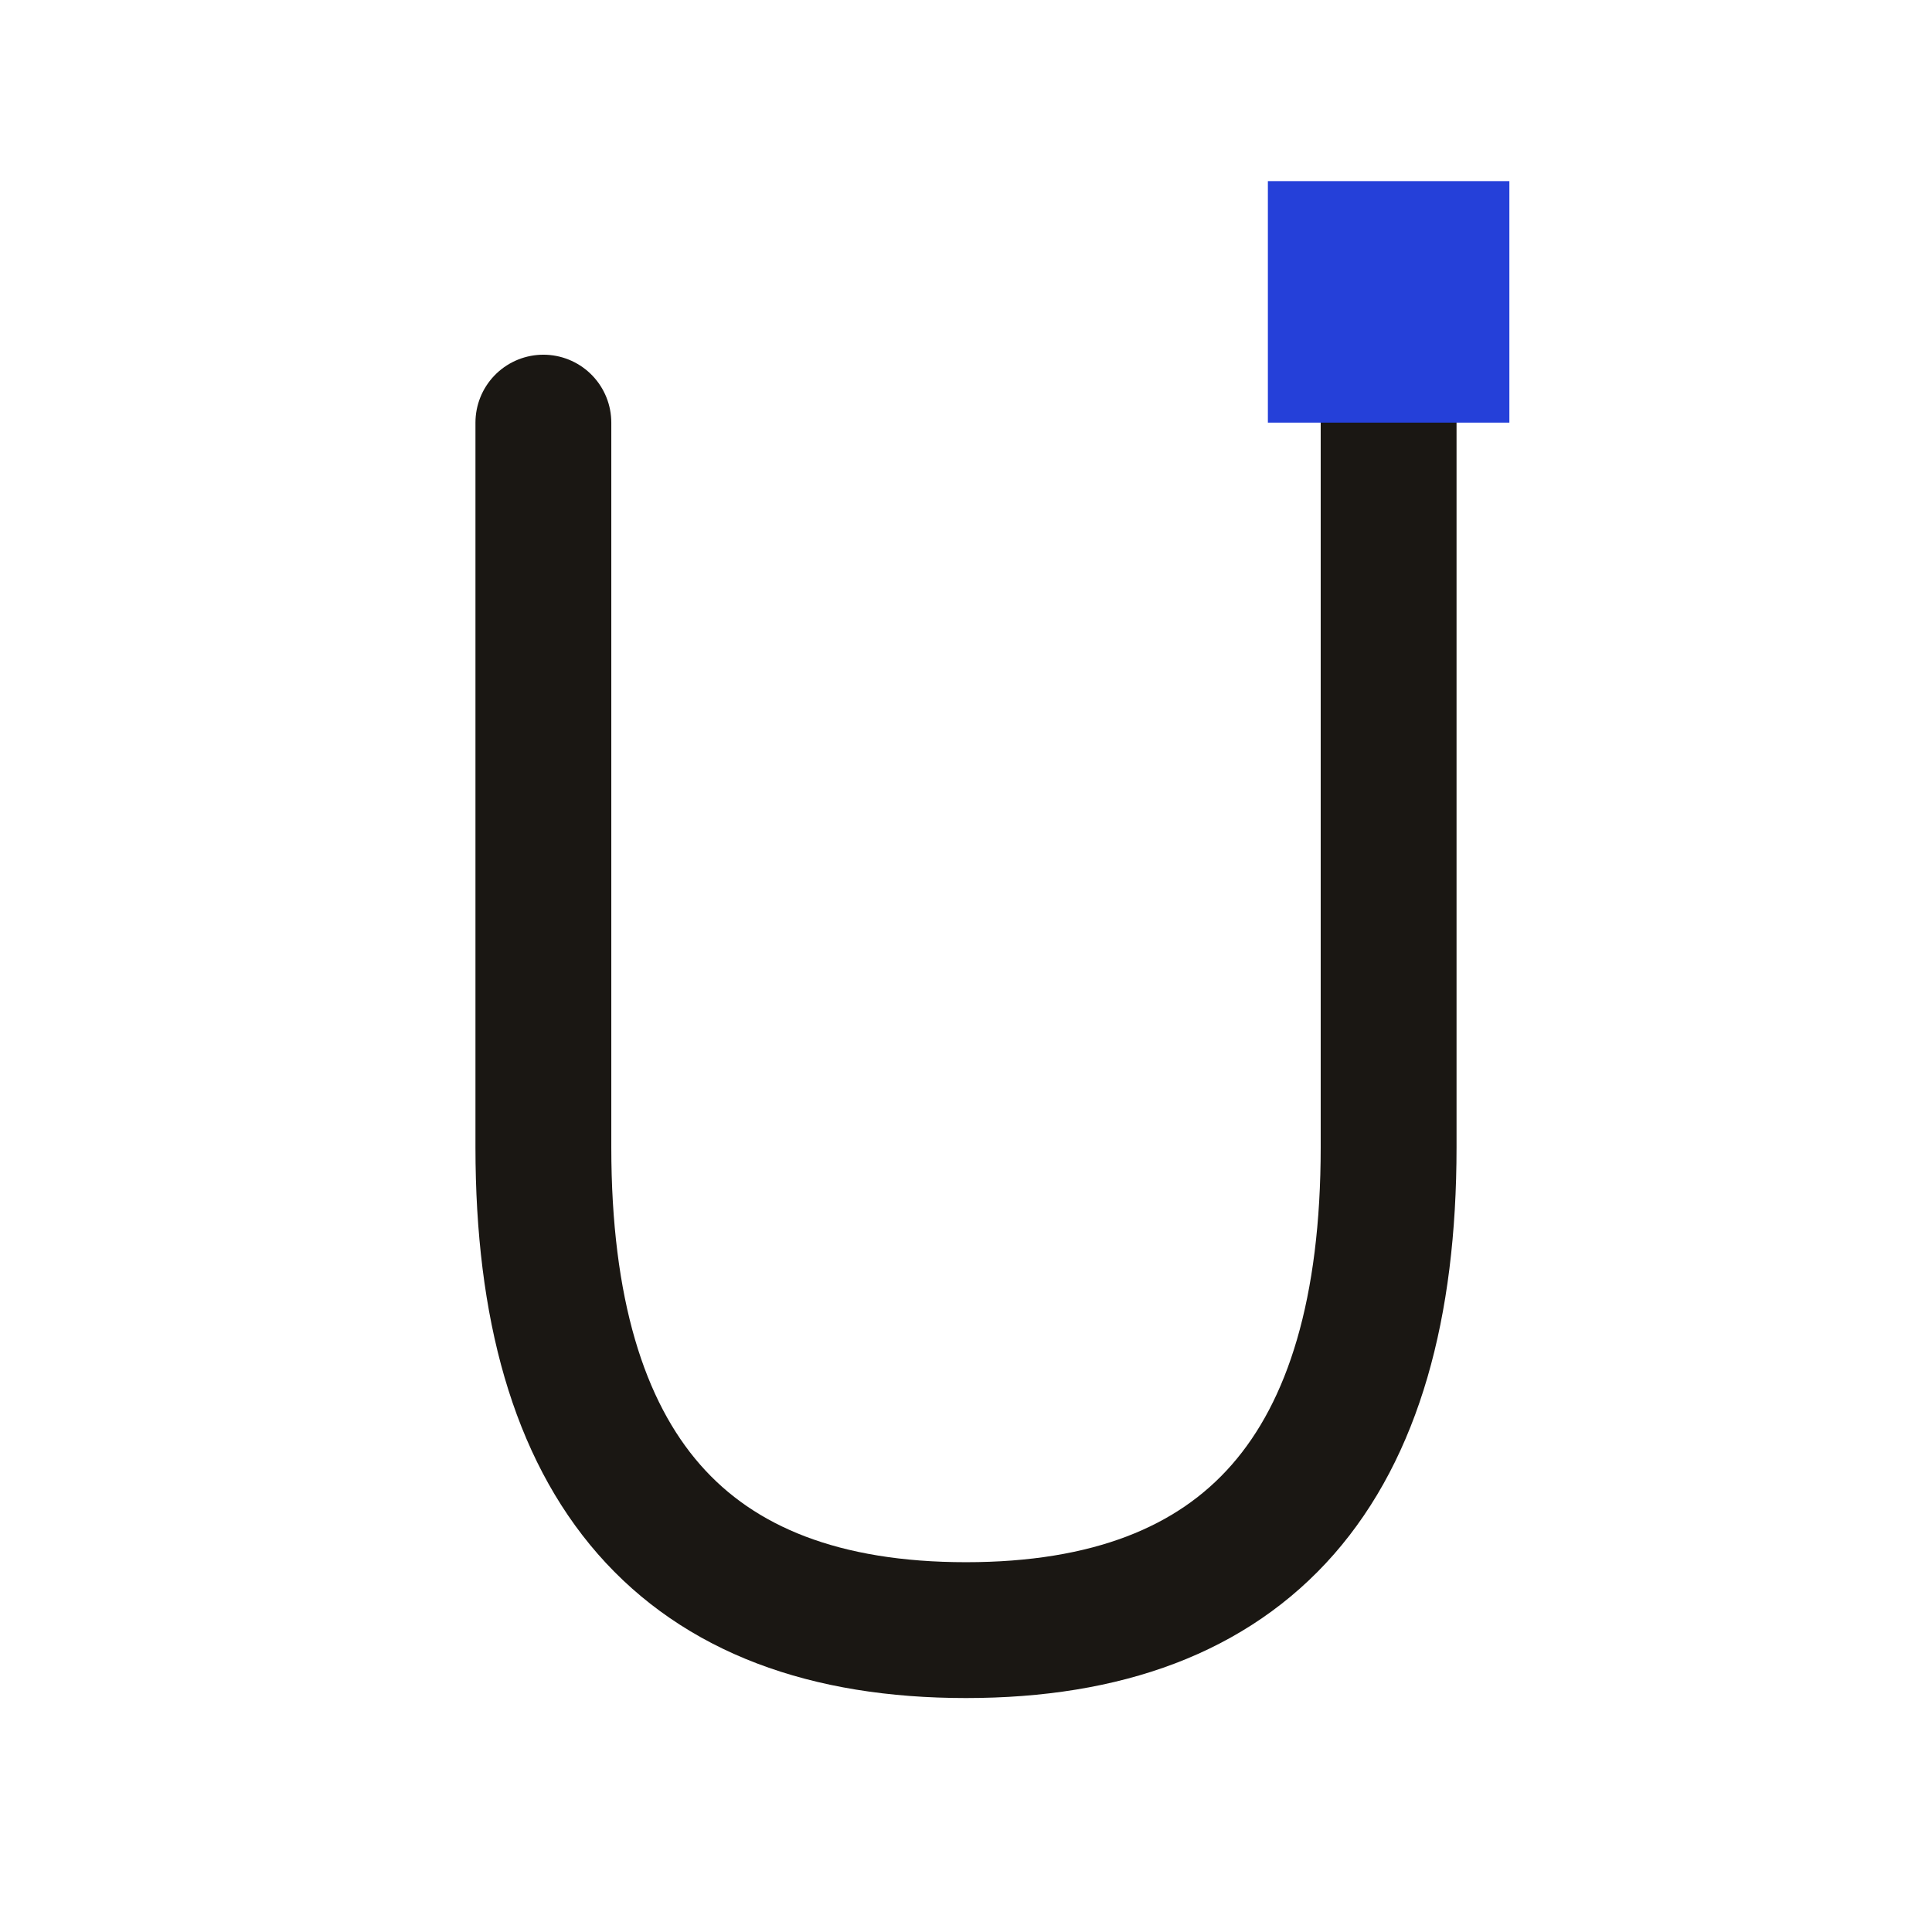
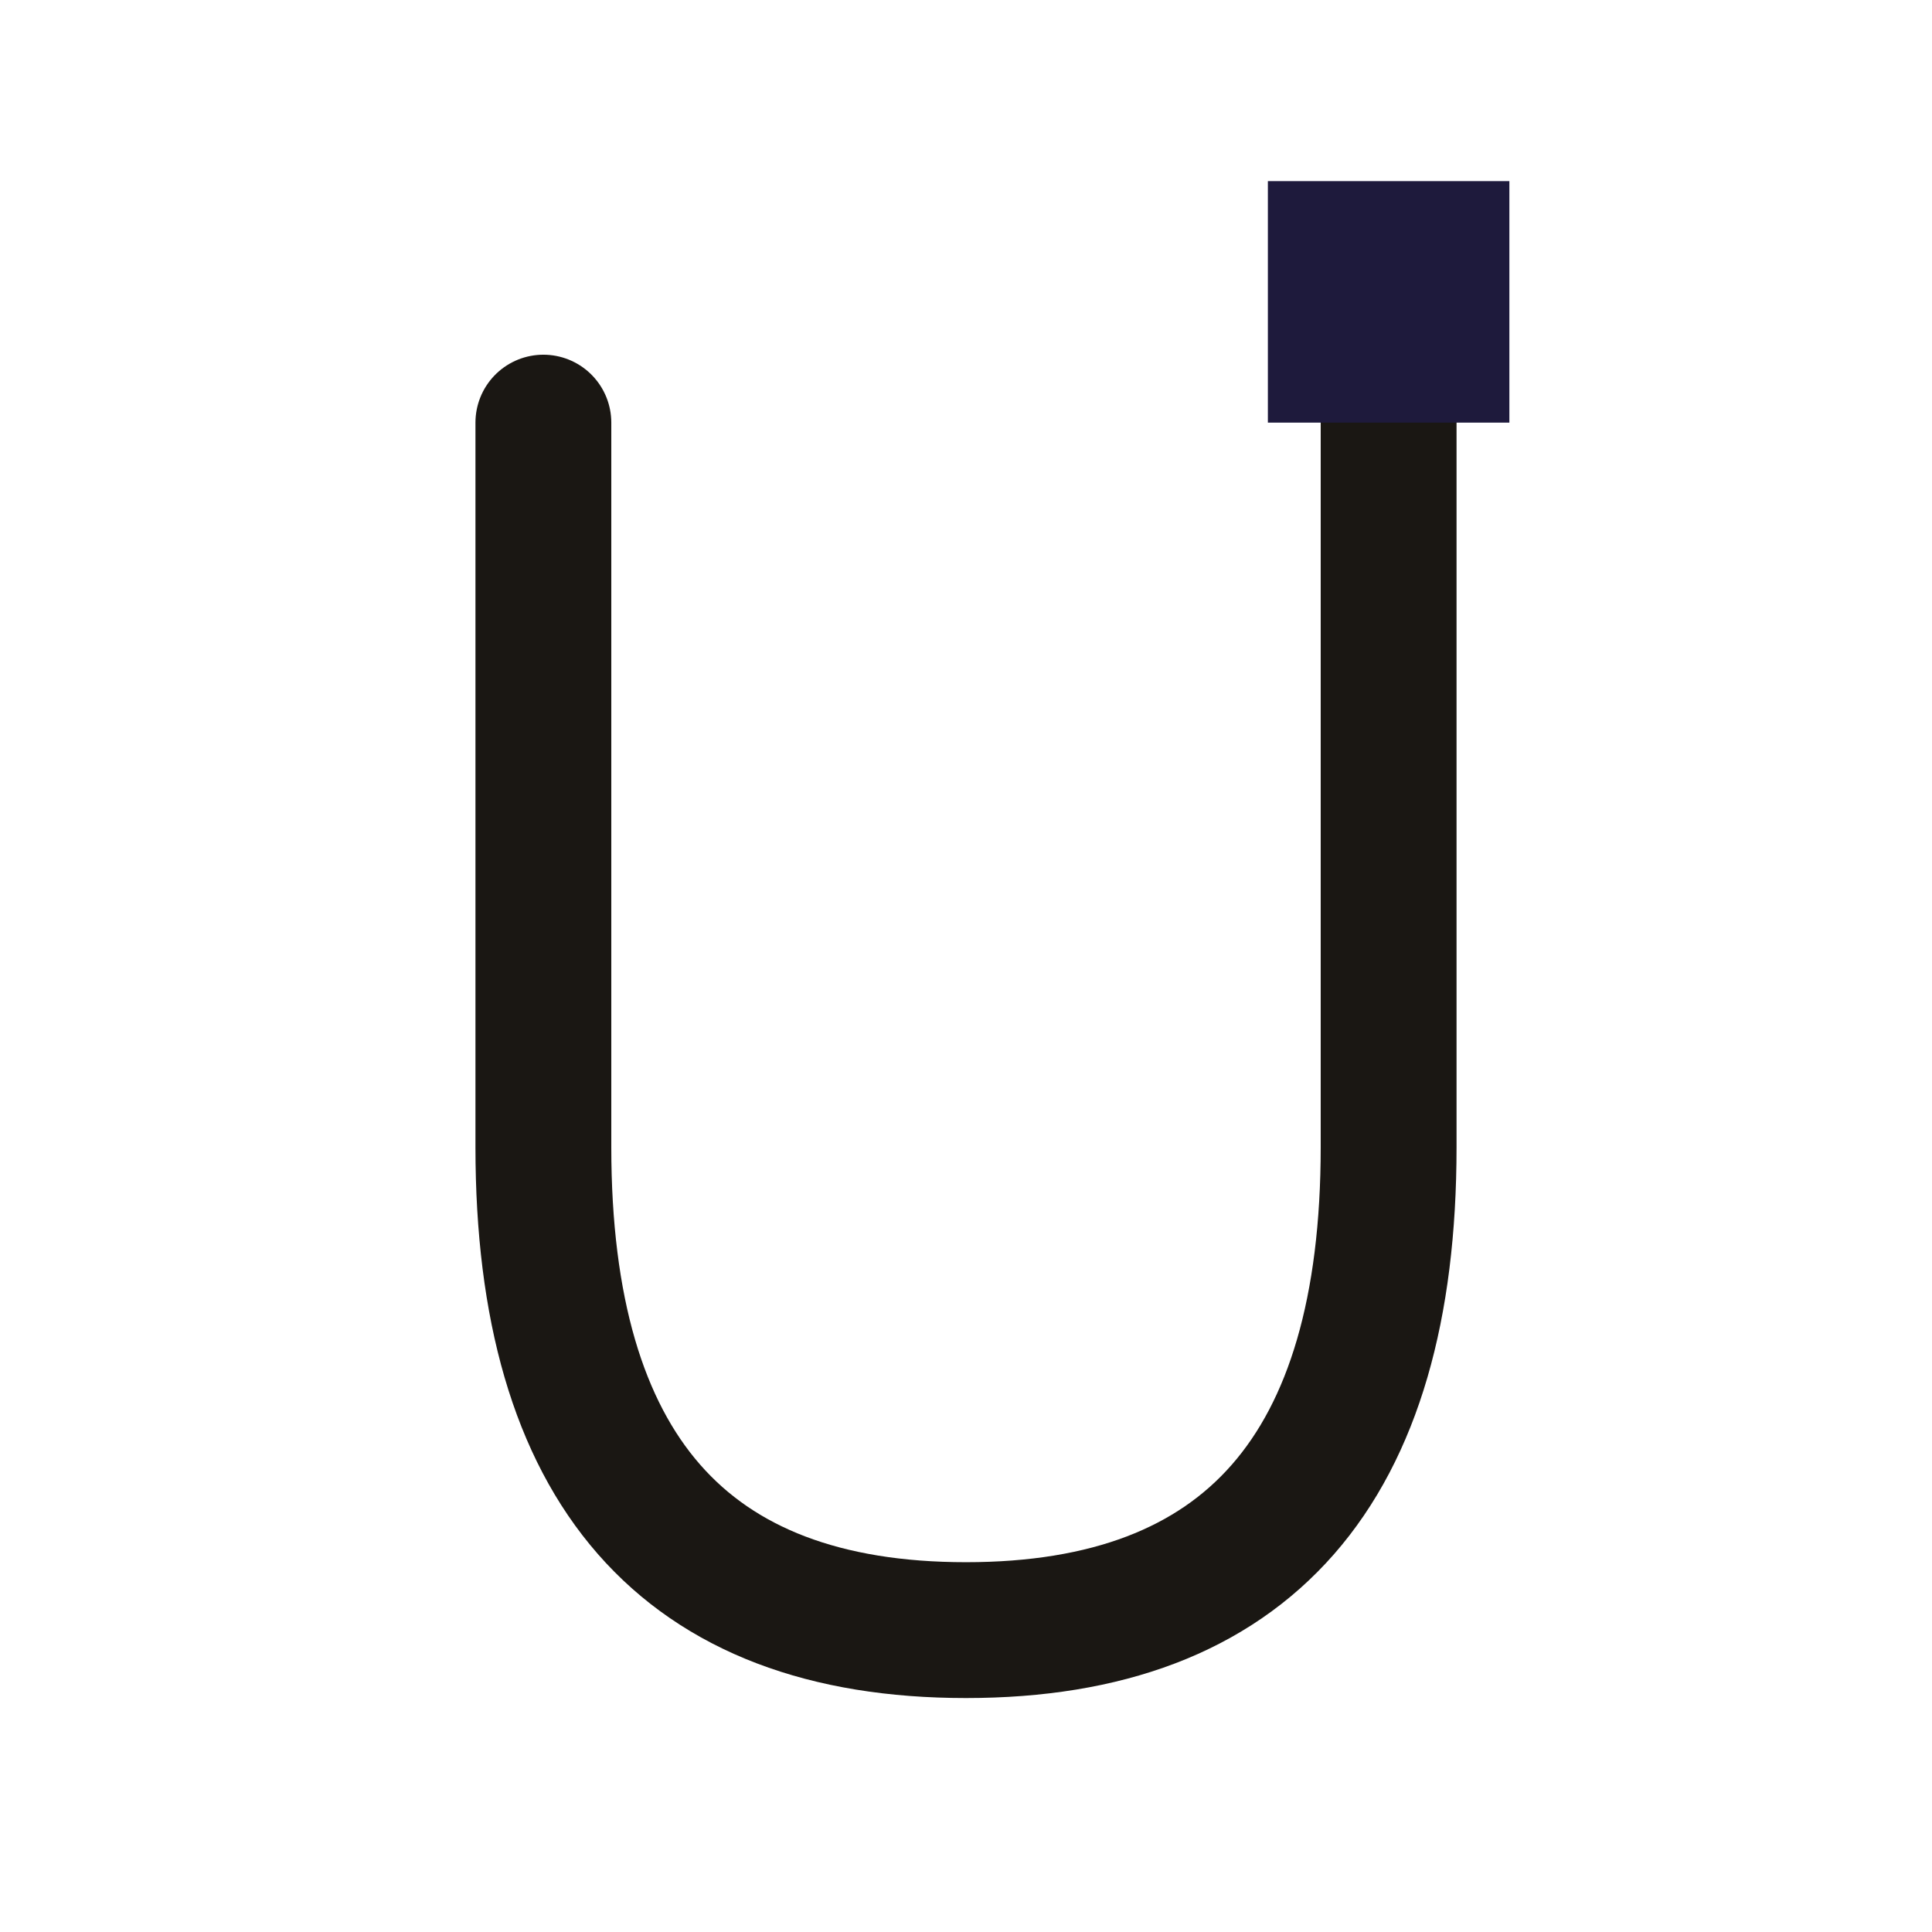
<svg xmlns="http://www.w3.org/2000/svg" viewBox="0 0 32 32">
  <g fill="none" stroke="#1A1713" stroke-width="2.25" stroke-linecap="round" stroke-linejoin="round">
    <path d="M9 7L9 19Q9 27 16 27Q23 27 23 19L23 7" />
  </g>
-   <rect x="21" y="3" width="4" height="4" fill="#2540D9" />
+   <rect x="21" y="3" width="4" height="4" fill="#1E1A3C" />
</svg>
